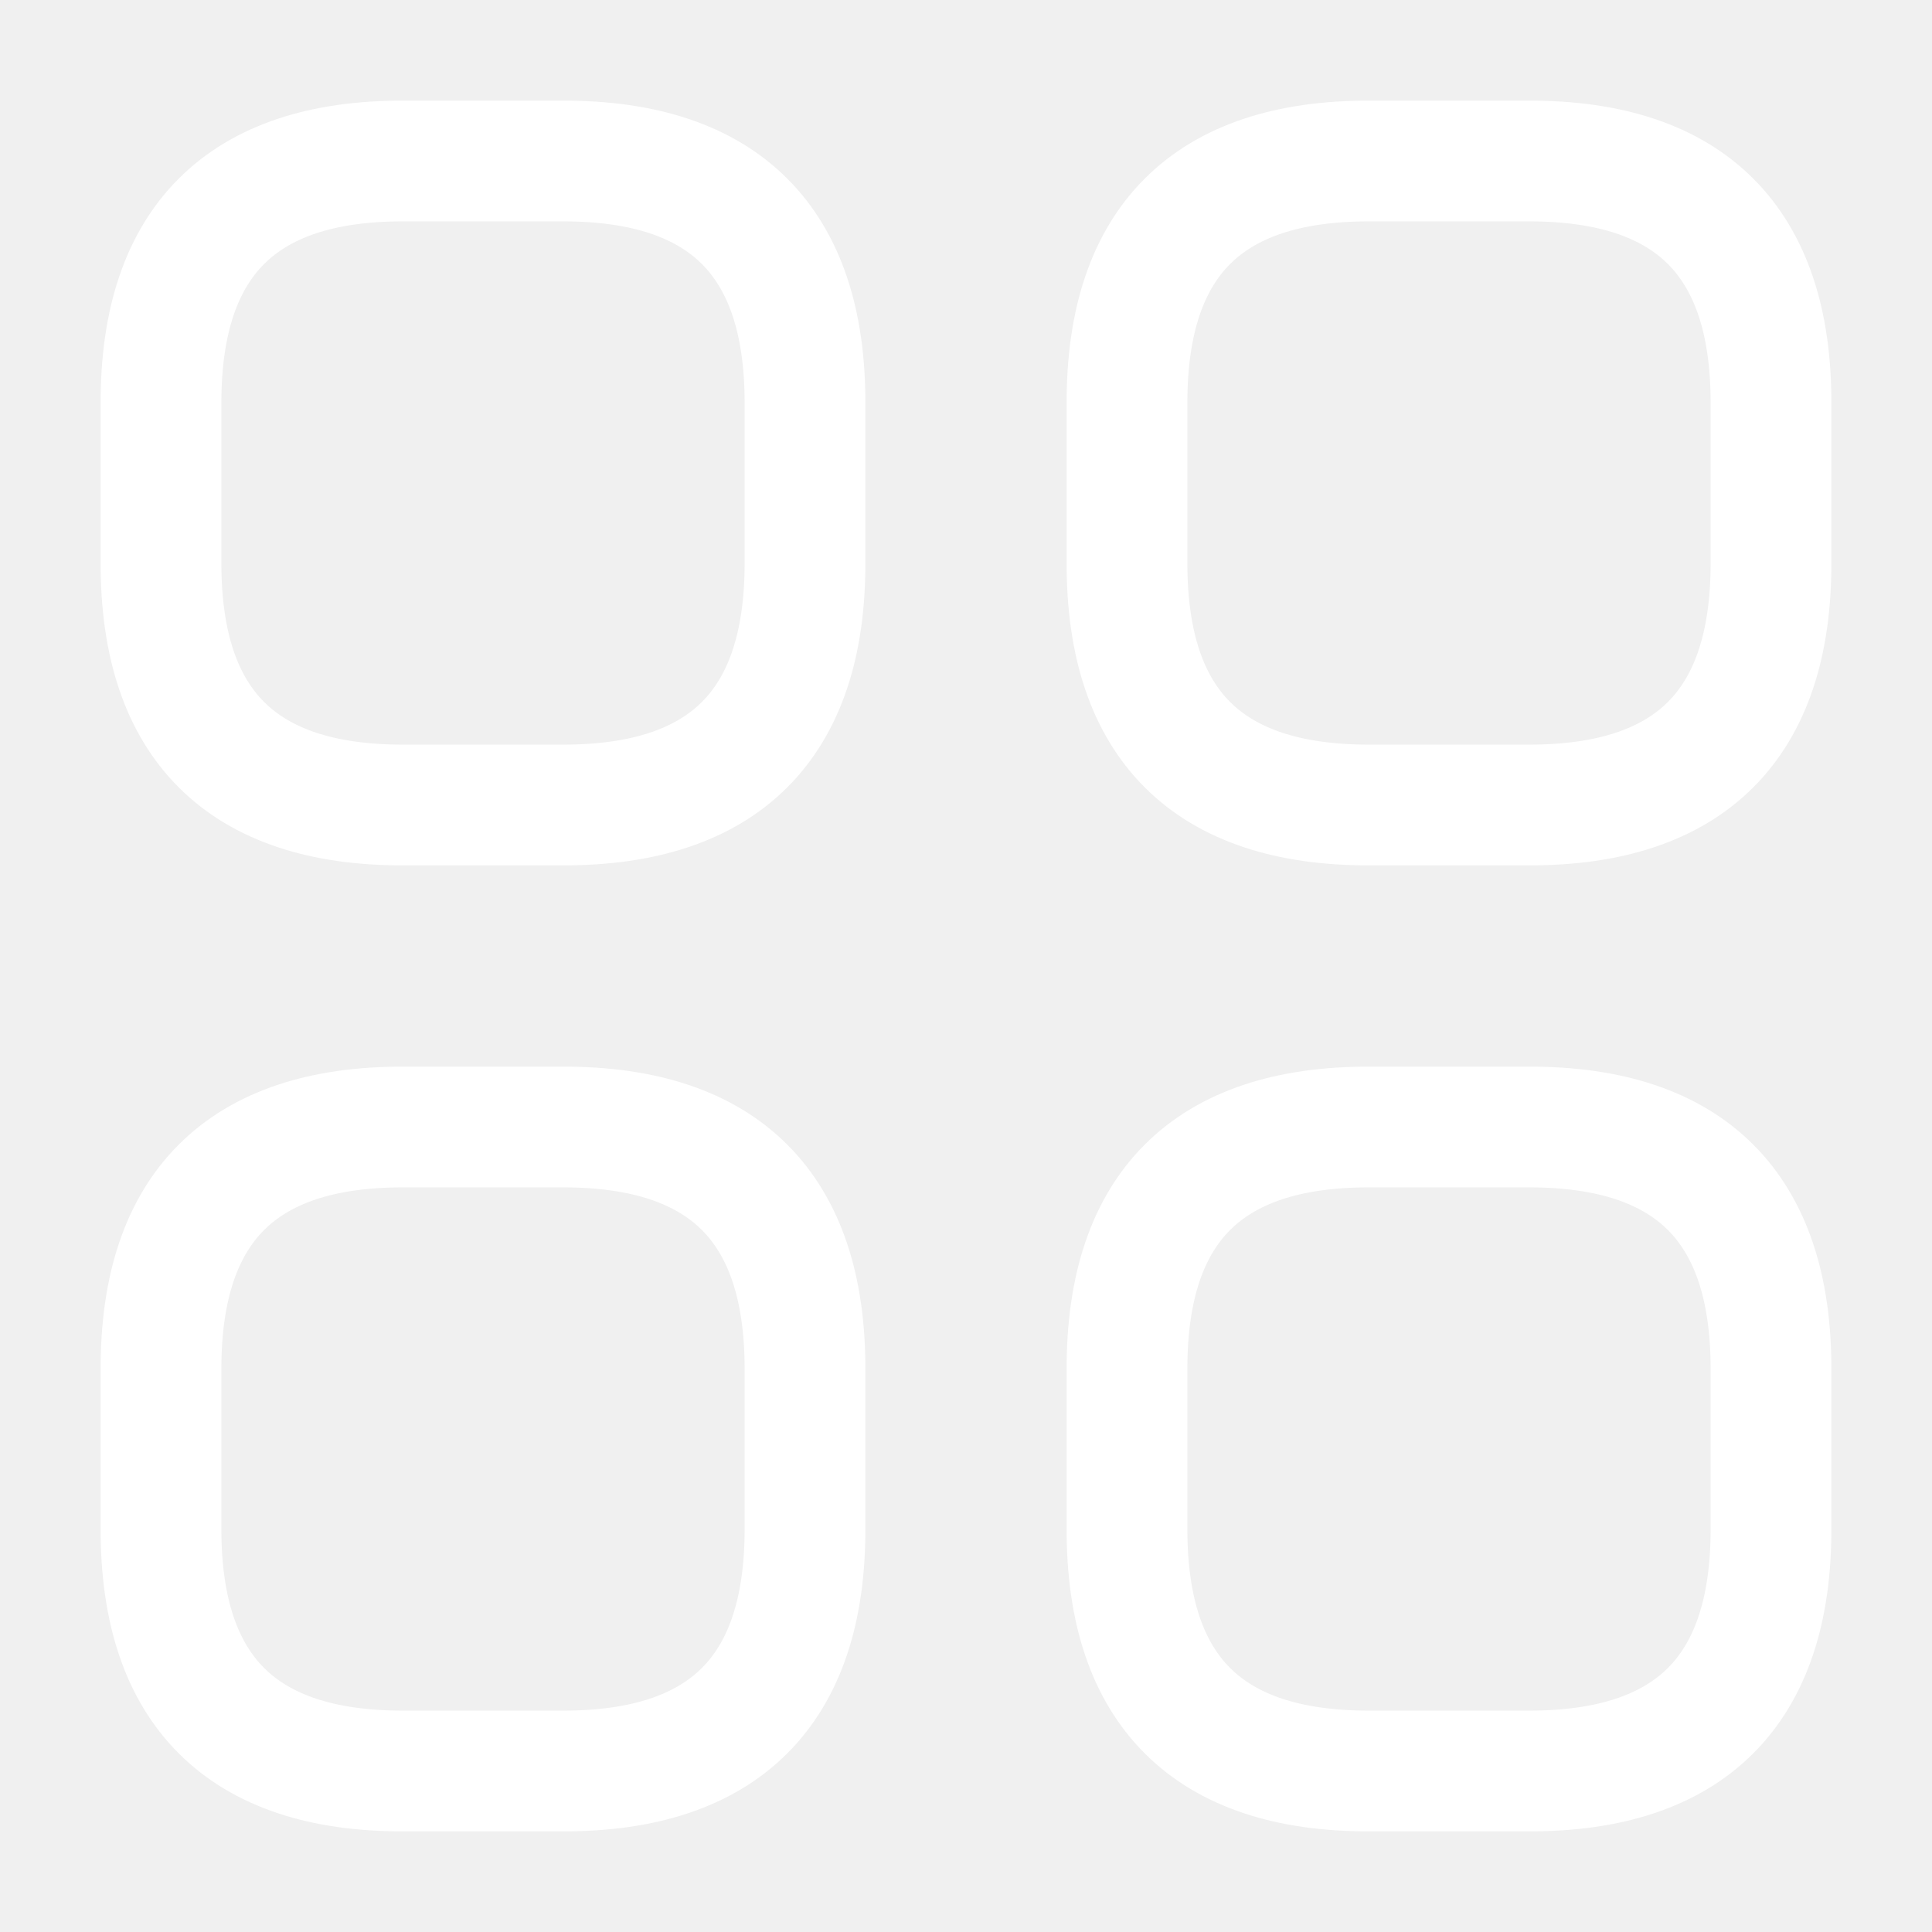
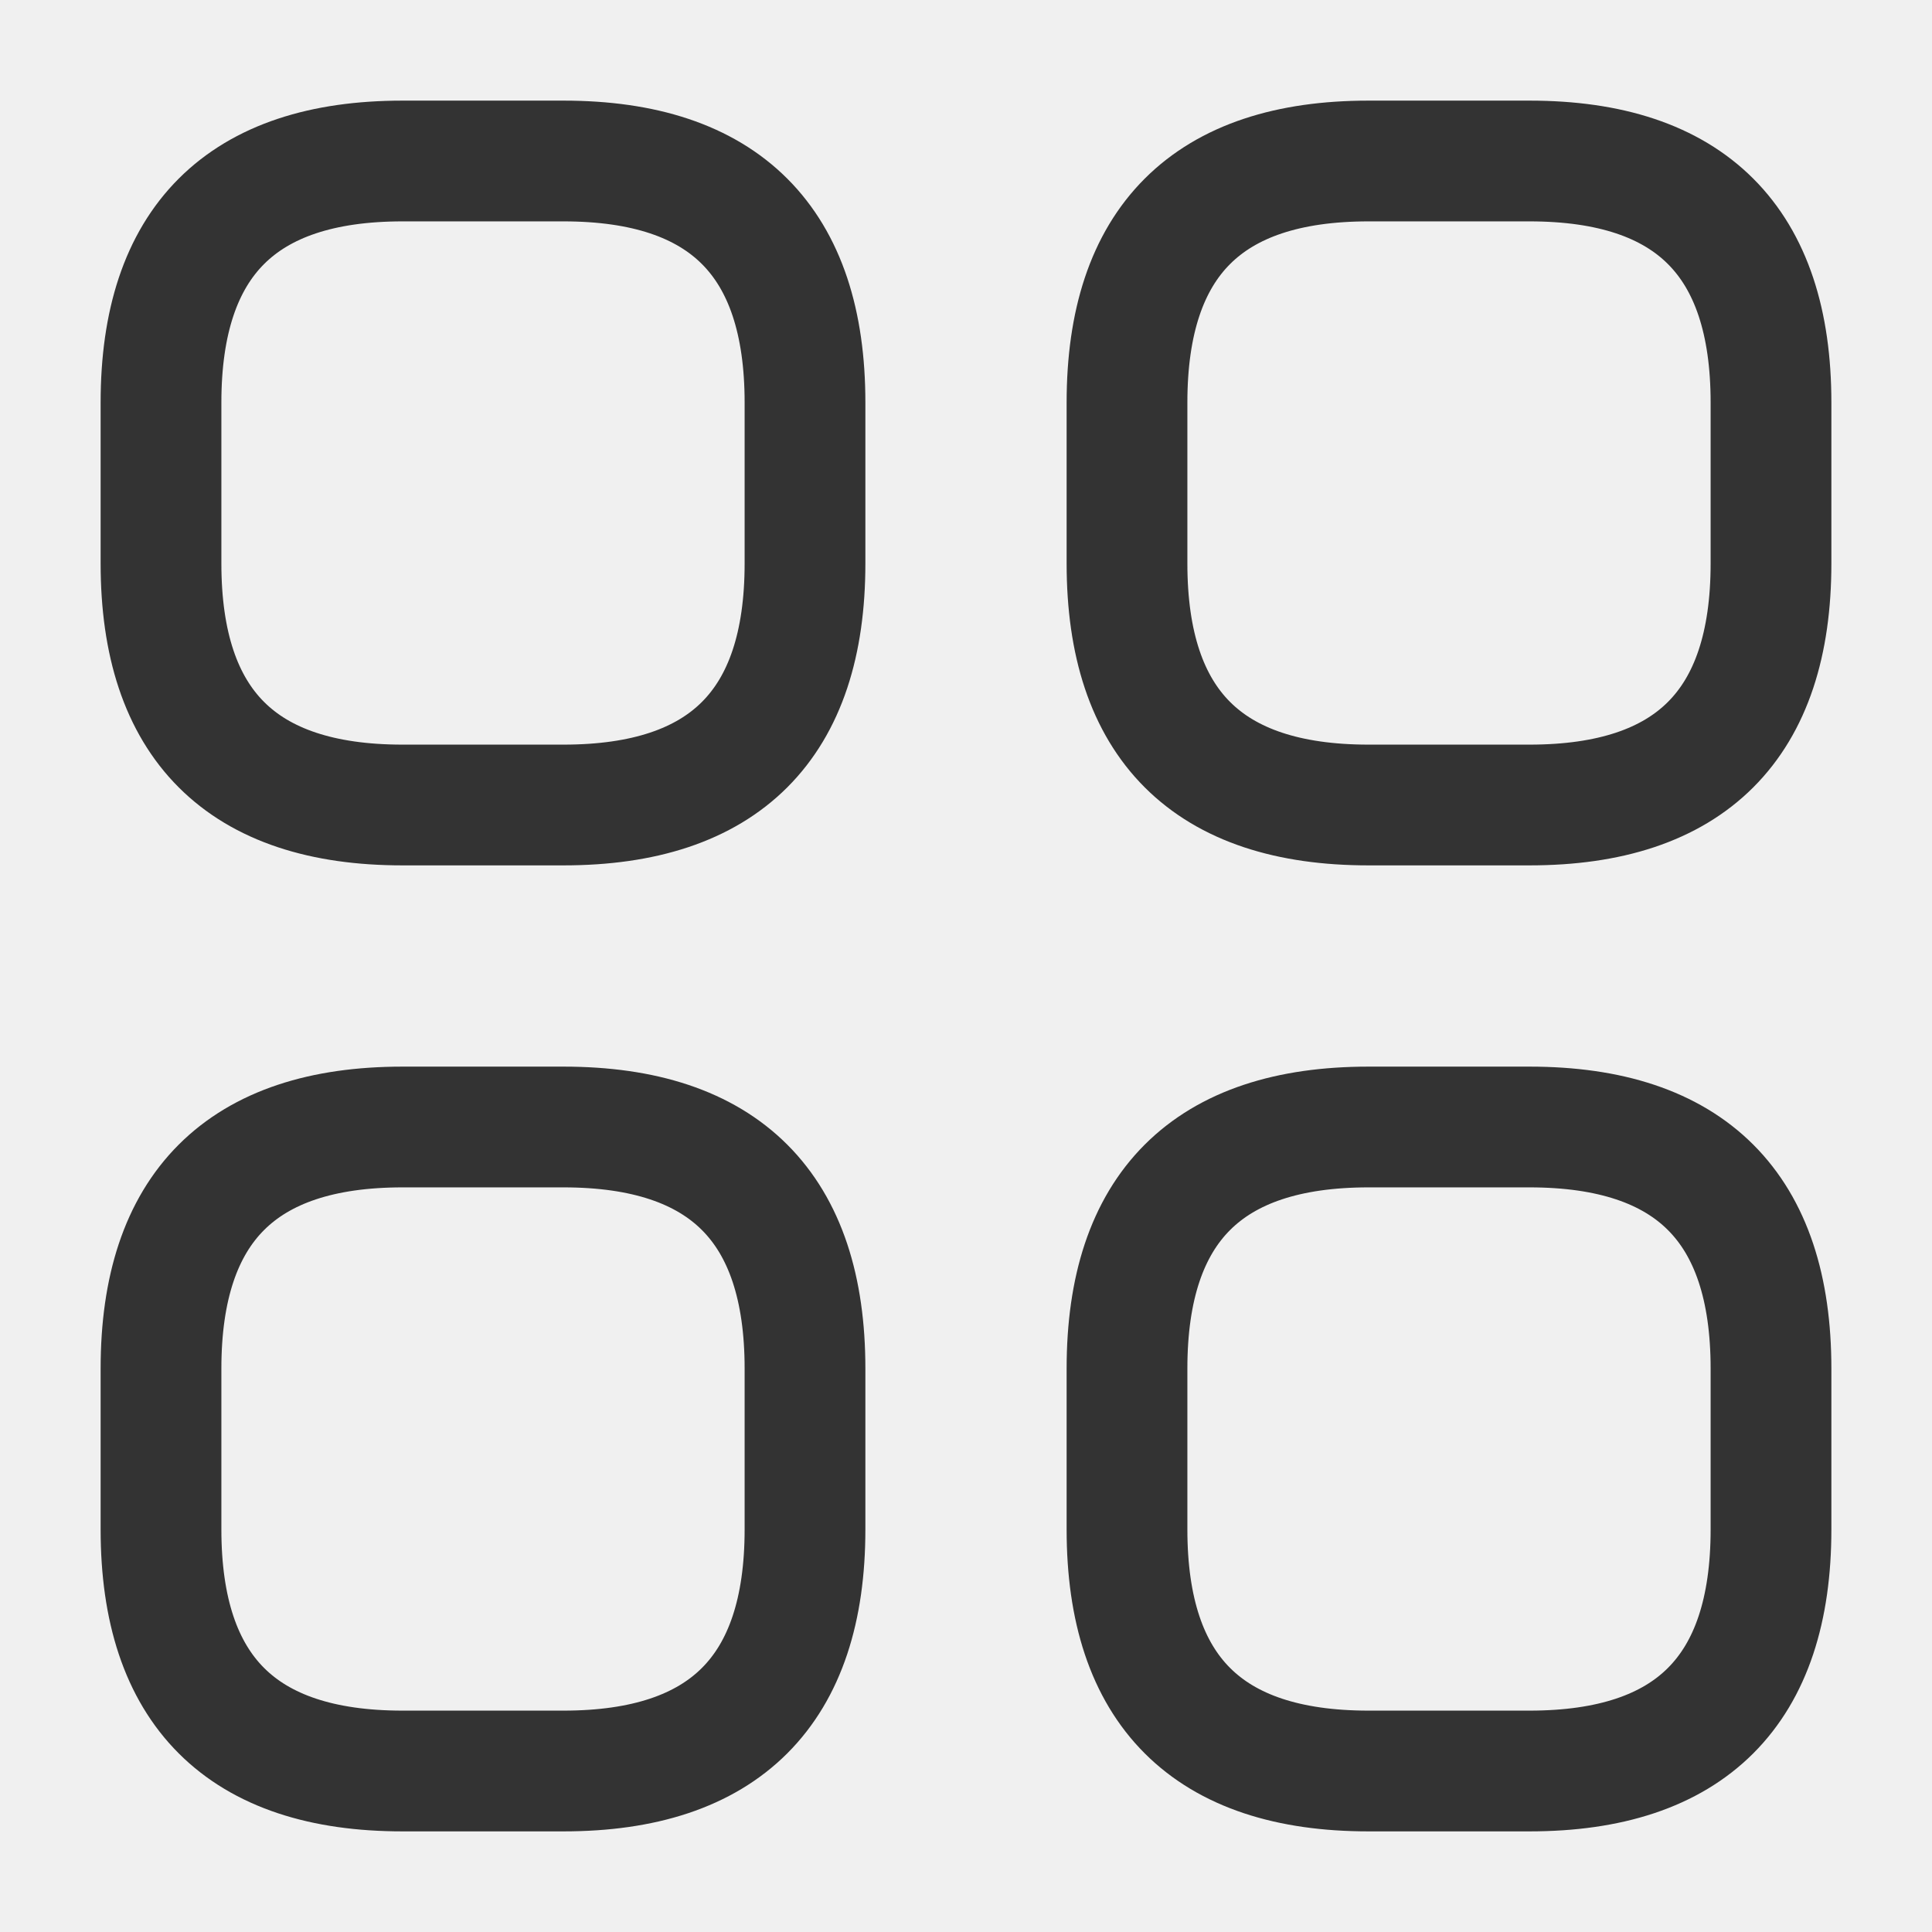
<svg xmlns="http://www.w3.org/2000/svg" width="24" height="24" viewBox="0 0 24 24" fill="none">
-   <g id="Iconsax/Linear/category">
-     <path id="Vector" d="M5 10H7C9 10 10 9 10 7V5C10 3 9 2 7 2H5C3 2 2 3 2 5V7C2 9 3 10 5 10ZM17 10H19C21 10 22 9 22 7V5C22 3 21 2 19 2H17C15 2 14 3 14 5V7C14 9 15 10 17 10ZM17 22H19C21 22 22 21 22 19V17C22 15 21 14 19 14H17C15 14 14 15 14 17V19C14 21 15 22 17 22ZM5 22H7C9 22 10 21 10 19V17C10 15 9 14 7 14H5C3 14 2 15 2 17V19C2 21 3 22 5 22Z" stroke="white" stroke-width="1.5" stroke-miterlimit="10" stroke-linecap="round" stroke-linejoin="round" />
-   </g>
+   <path d="M5 10H7C9 10 10 9 10 7V5C10 3 9 2 7 2H5C3 2 2 3 2 5V7C2 9 3 10 5 10ZM17 10H19C21 10 22 9 22 7V5C22 3 21 2 19 2H17C15 2 14 3 14 5V7C14 9 15 10 17 10ZM17 22H19C21 22 22 21 22 19V17C22 15 21 14 19 14H17C15 14 14 15 14 17V19C14 21 15 22 17 22ZM5 22H7C9 22 10 21 10 19V17C10 15 9 14 7 14H5C3 14 2 15 2 17V19C2 21 3 22 5 22Z" stroke="#333333" stroke-width="1.5" stroke-miterlimit="10" stroke-linecap="round" stroke-linejoin="round" />
</svg>
